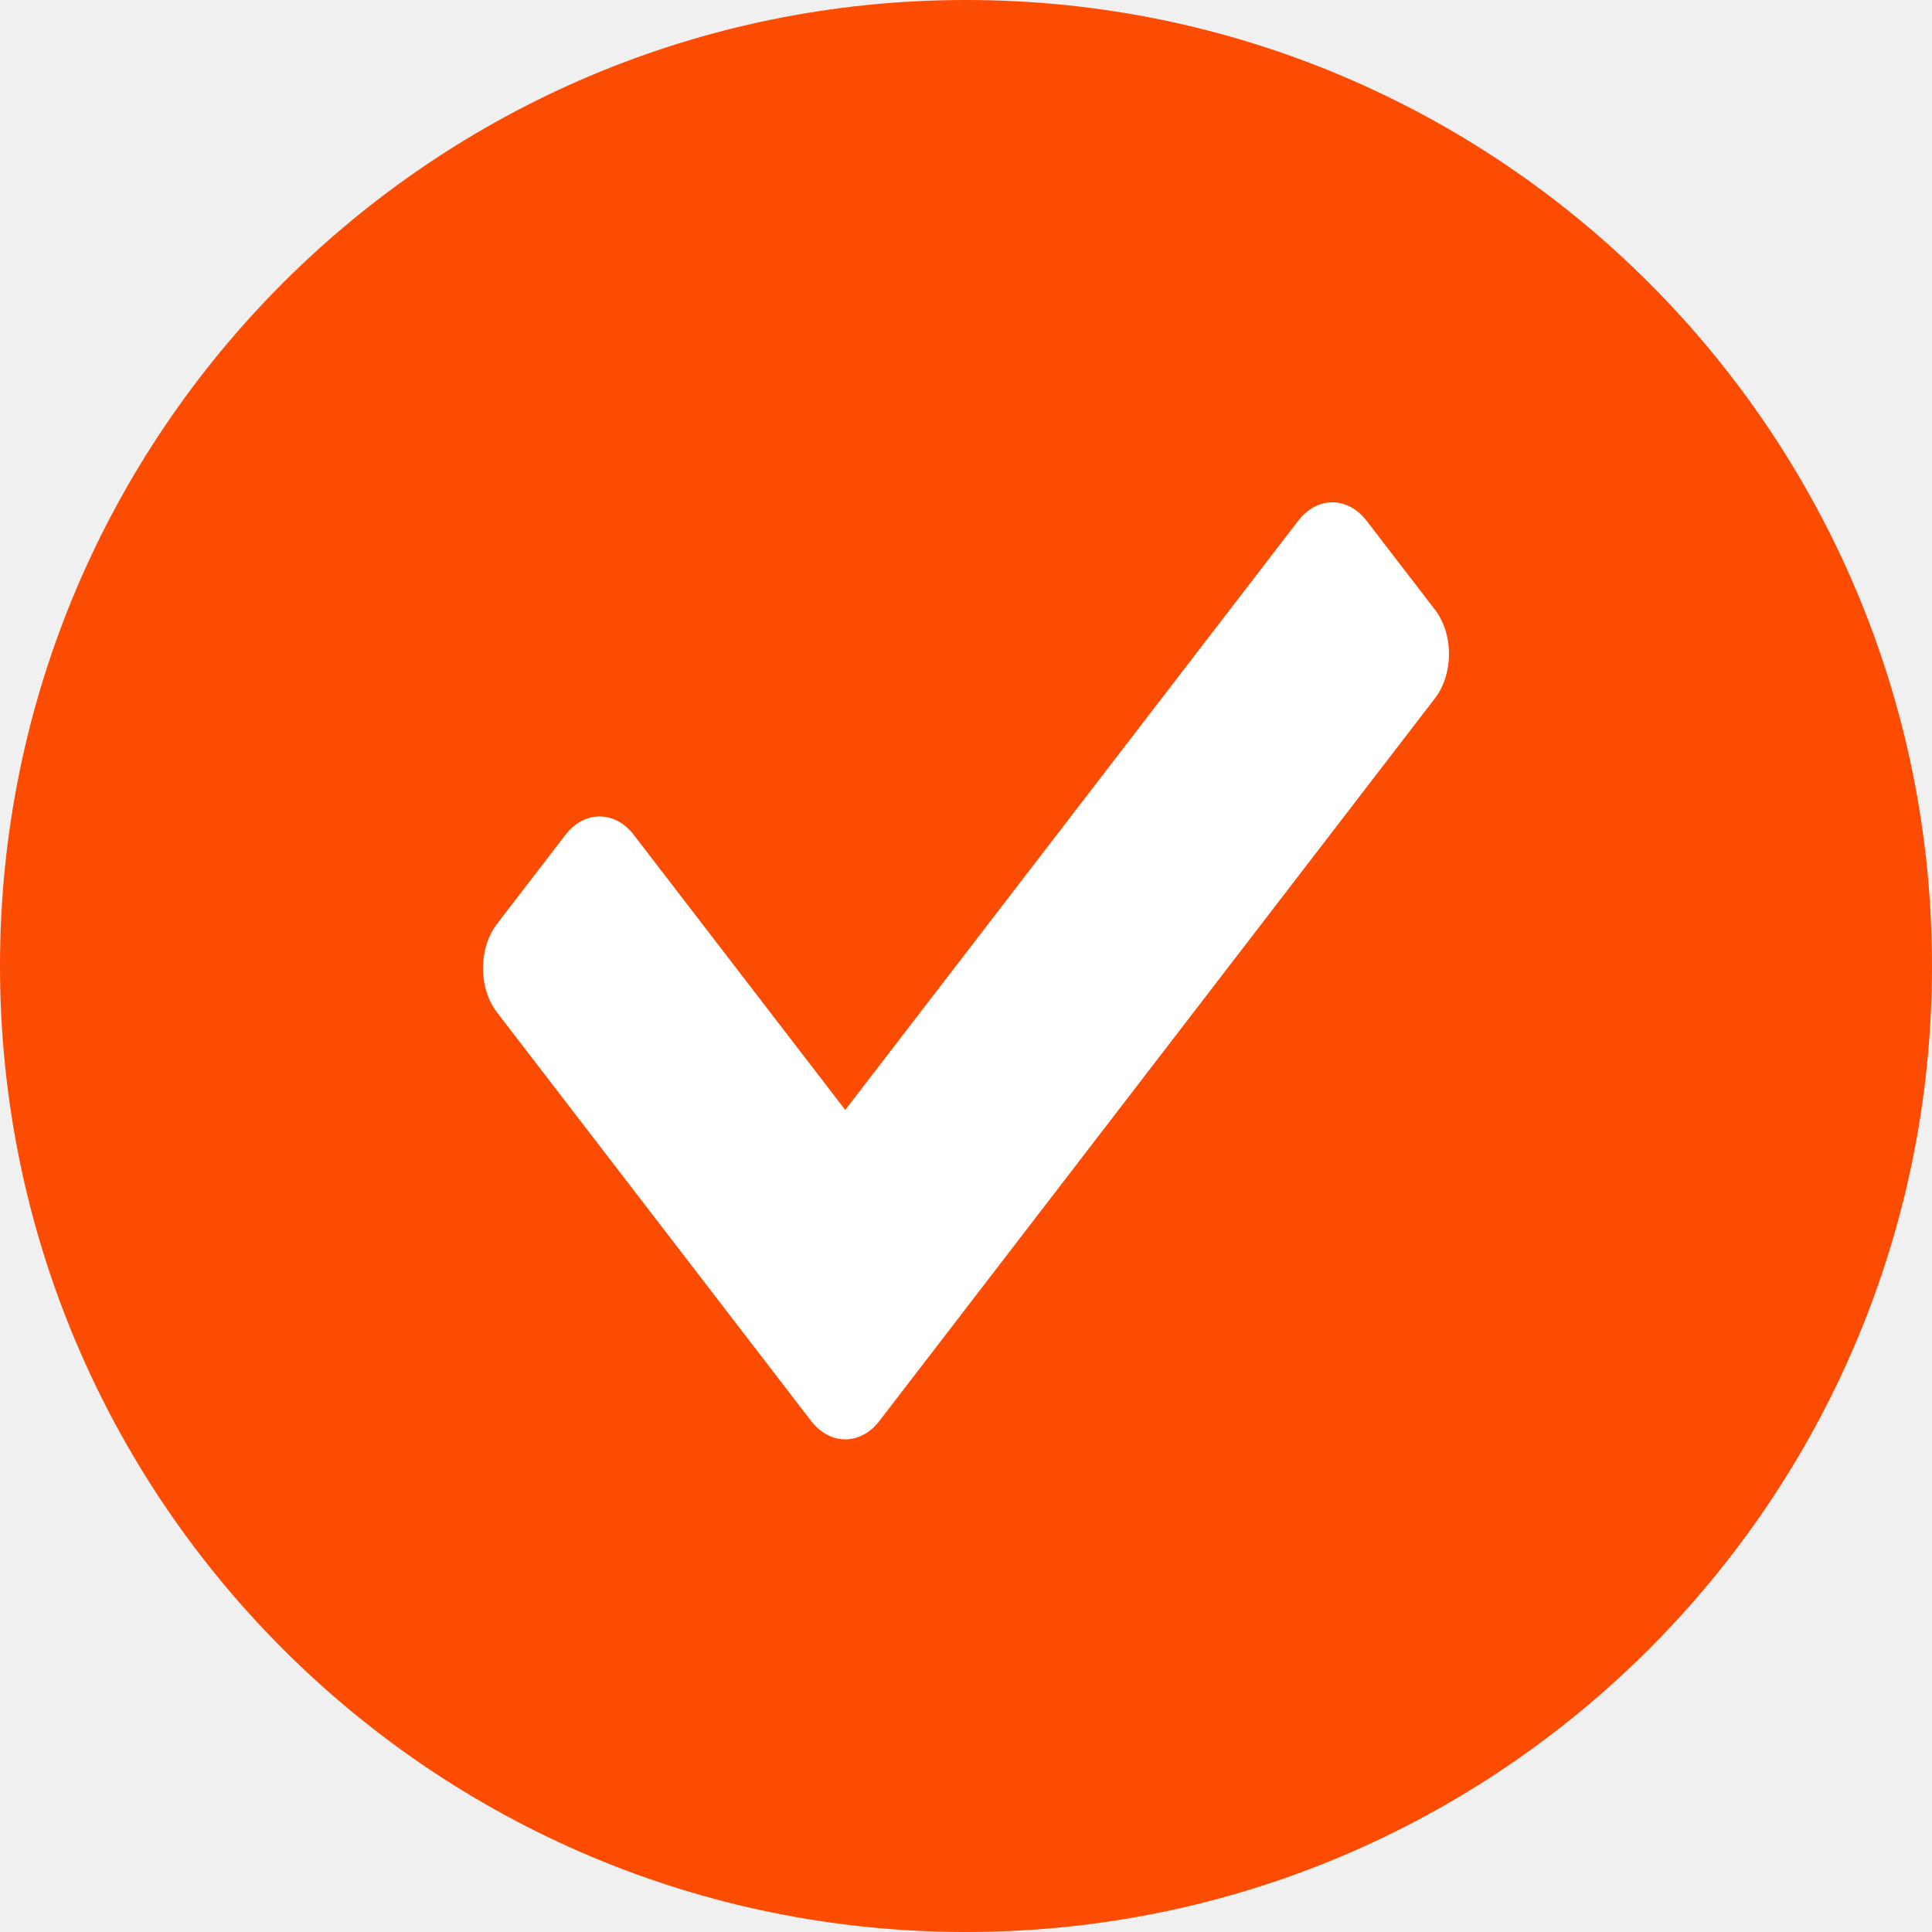
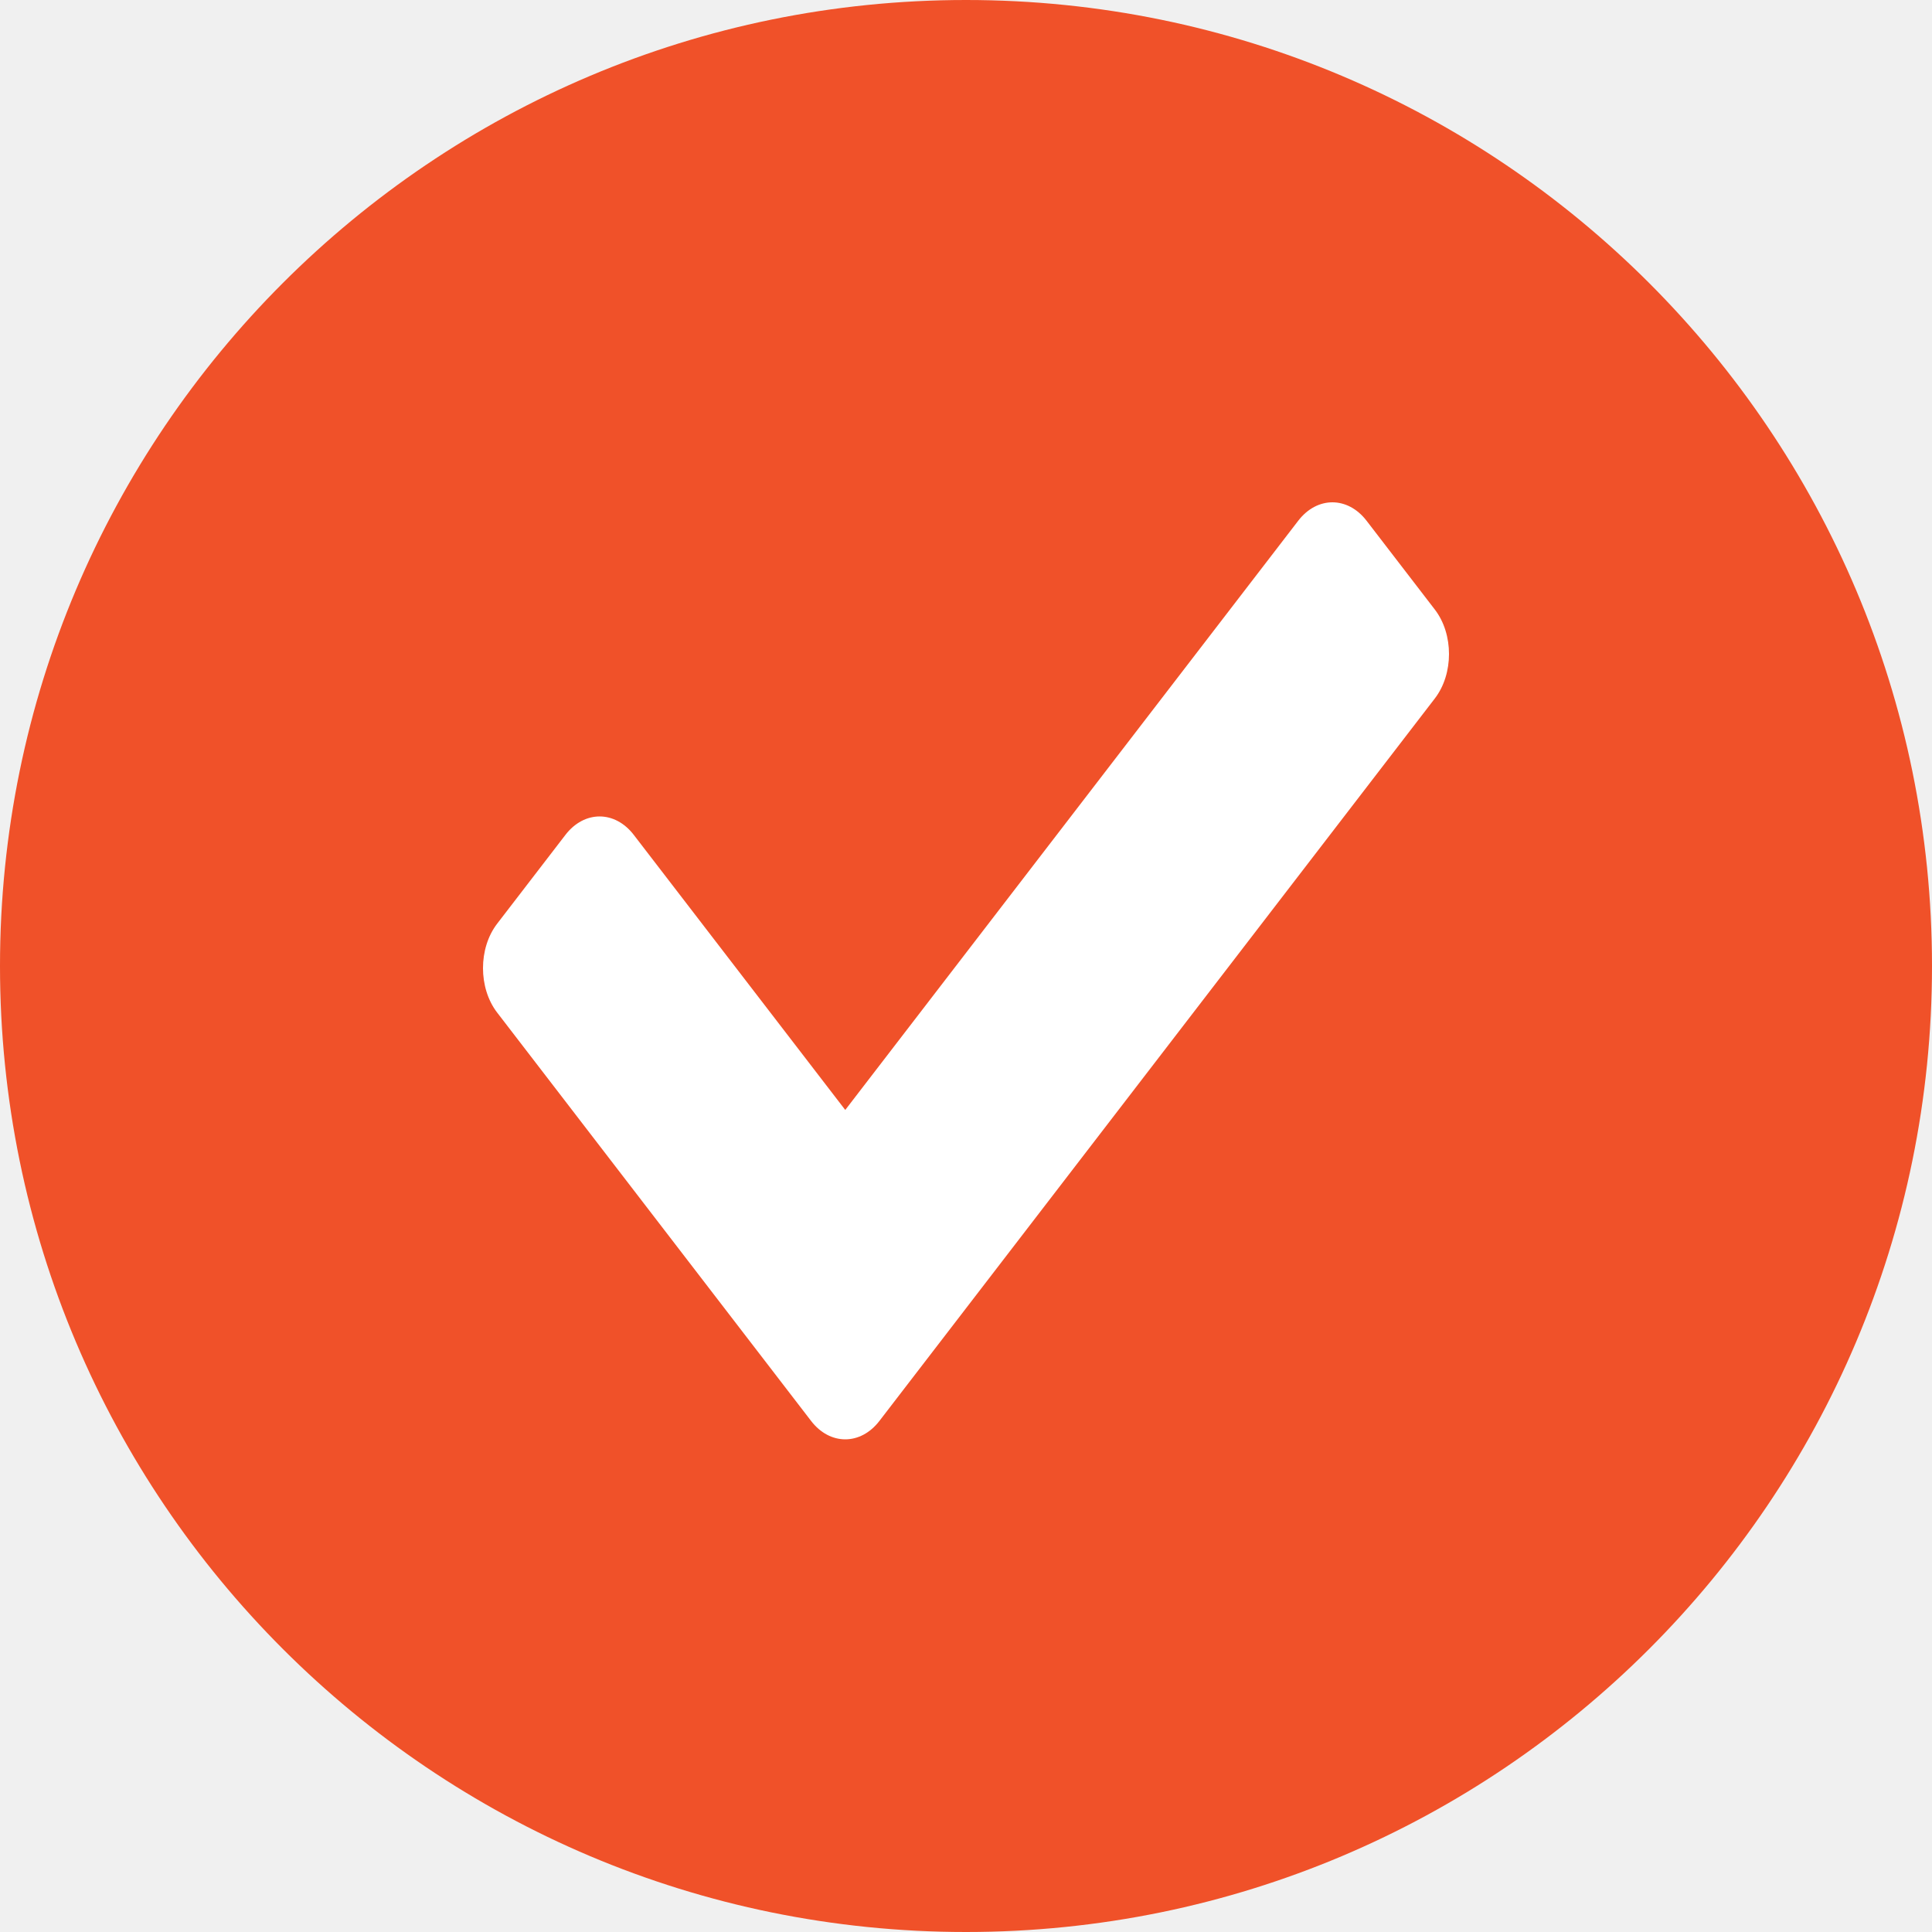
<svg xmlns="http://www.w3.org/2000/svg" width="200" height="200">
  <g fill="none">
-     <circle fill="#FC4C02" cx="100" cy="100" r="100" />
+     <circle fill="#F05129" cx="100" cy="100" r="100" />
    <path d="M83.964 147.095l-32.5-42.275c-1.952-2.54-1.952-6.658 0-9.198l7.071-9.198c1.953-2.54 5.119-2.54 7.071 0L87.5 114.902l46.894-60.997c1.952-2.54 5.118-2.54 7.07 0l7.072 9.198c1.952 2.54 1.952 6.658 0 9.198l-57.5 74.794c-1.953 2.54-5.119 2.54-7.072 0z" fill="#FFF" />
  </g>
</svg>
